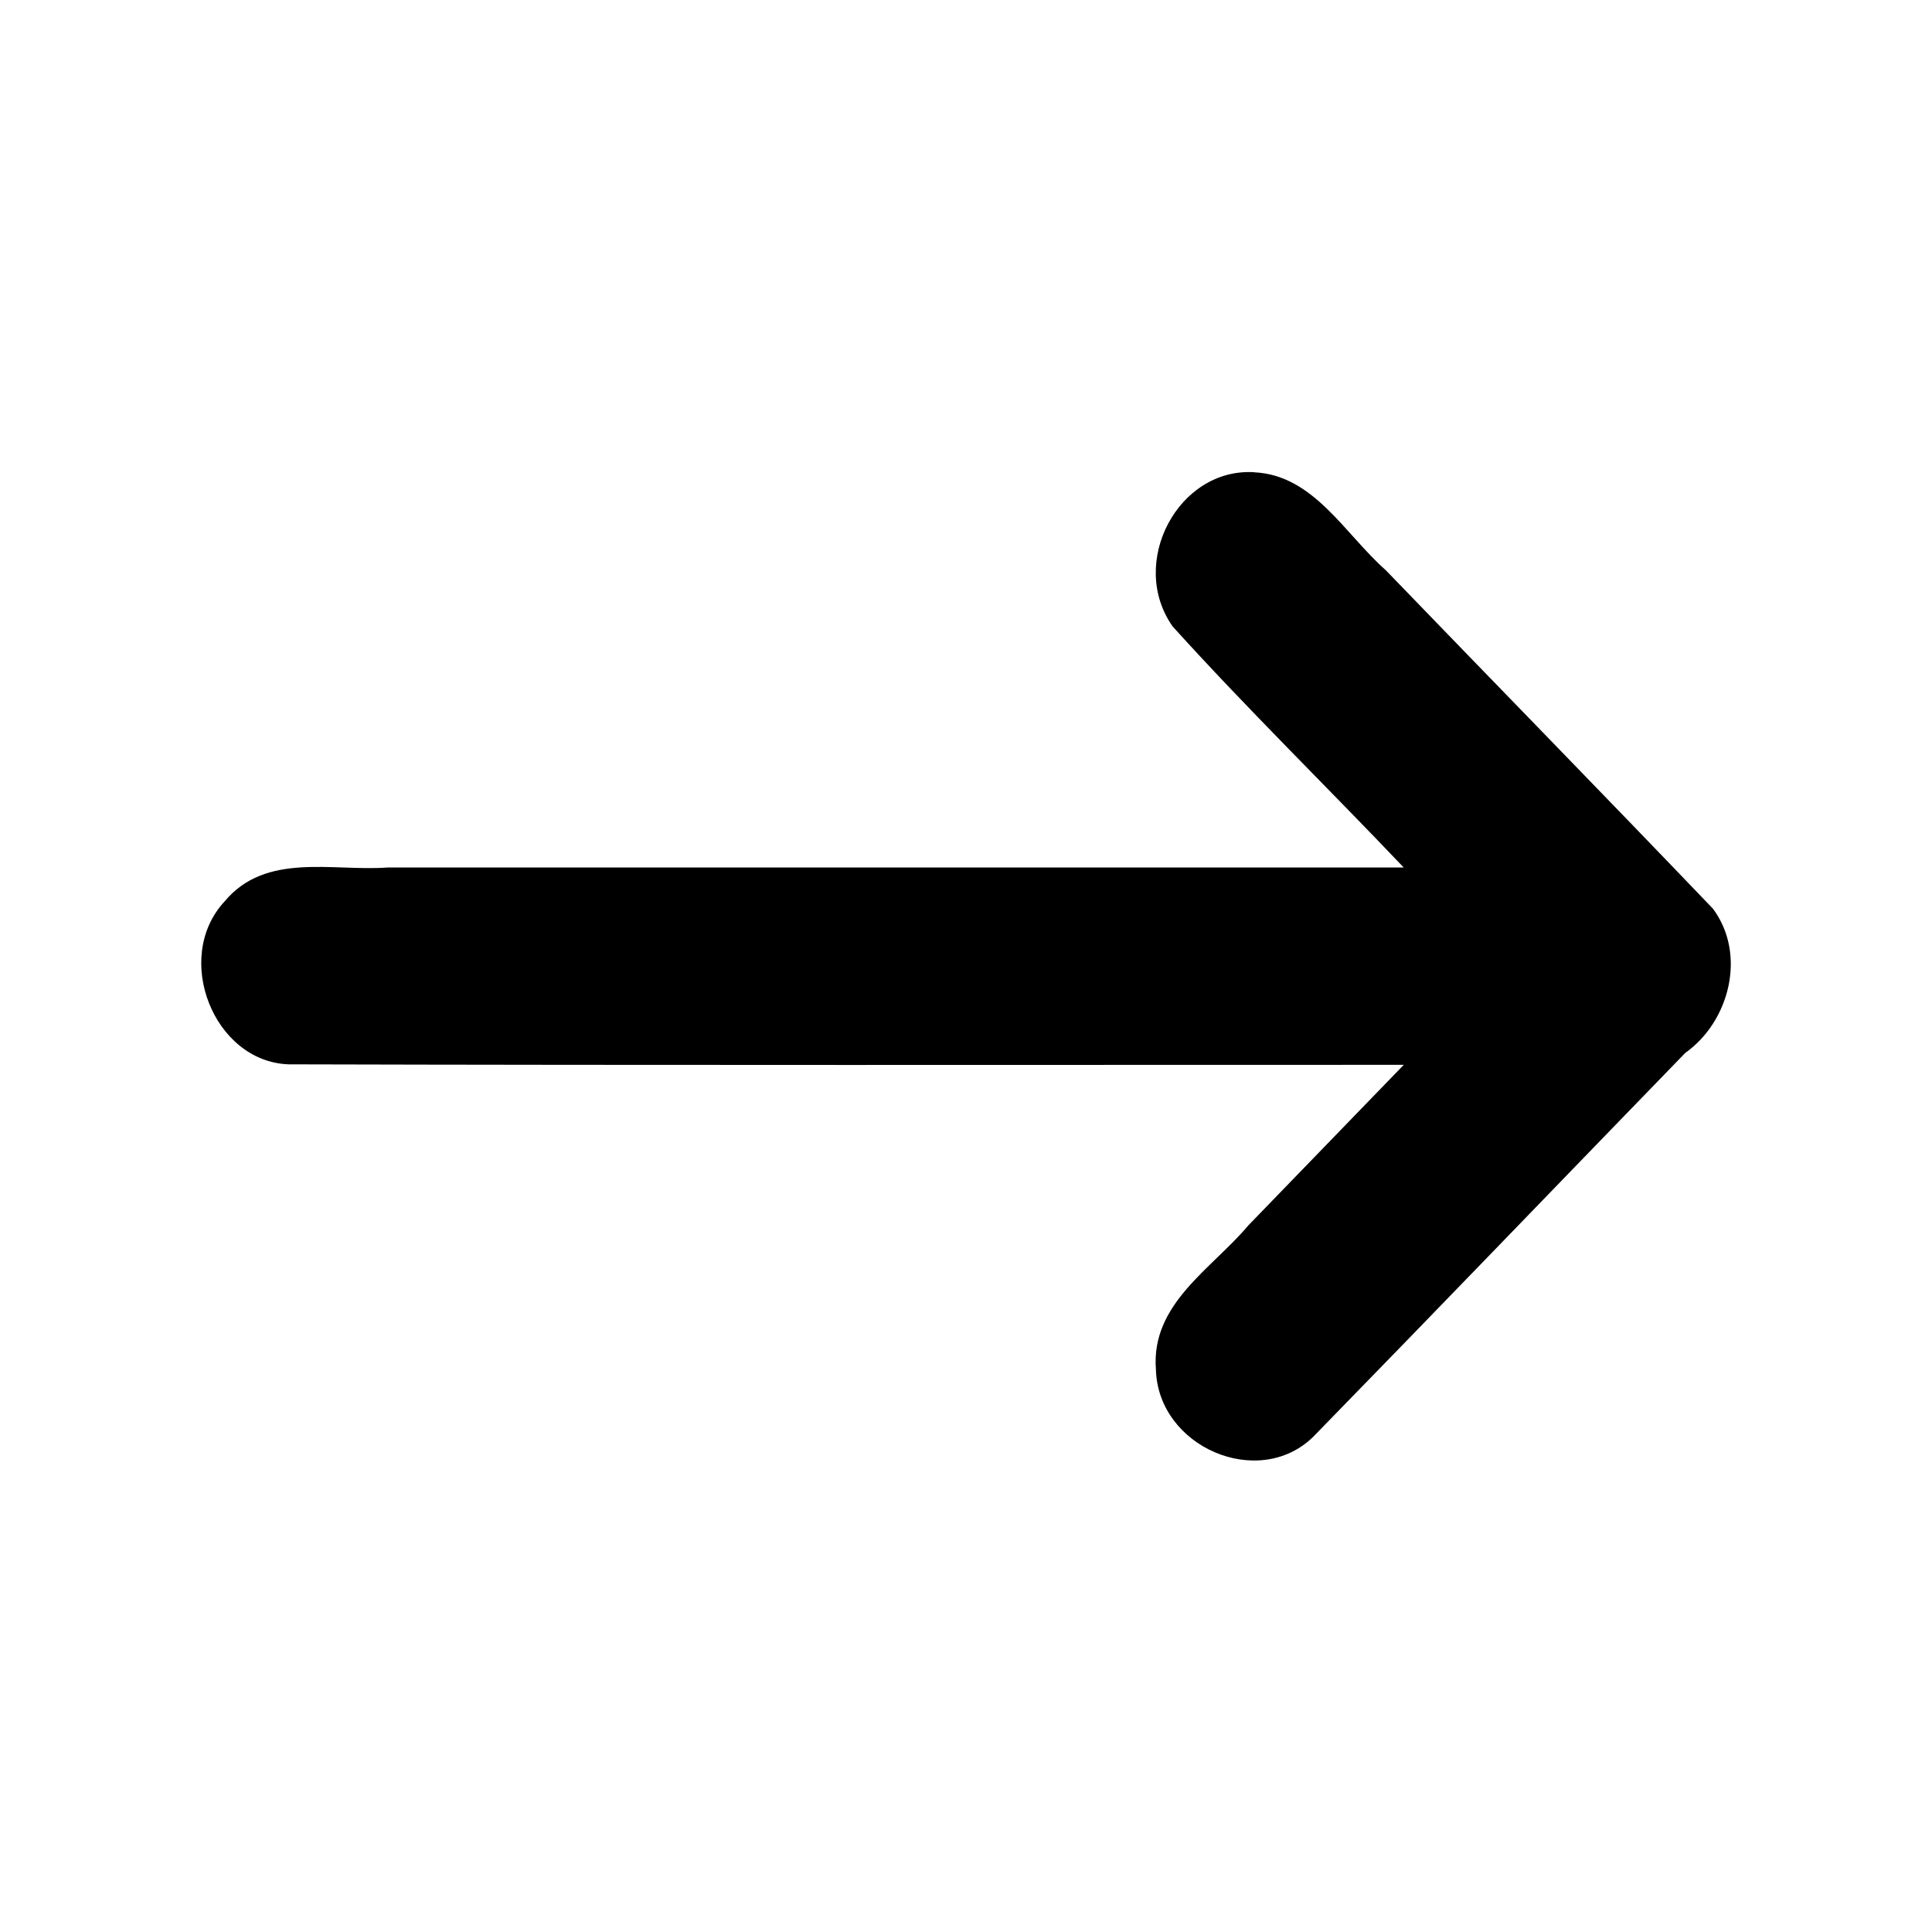
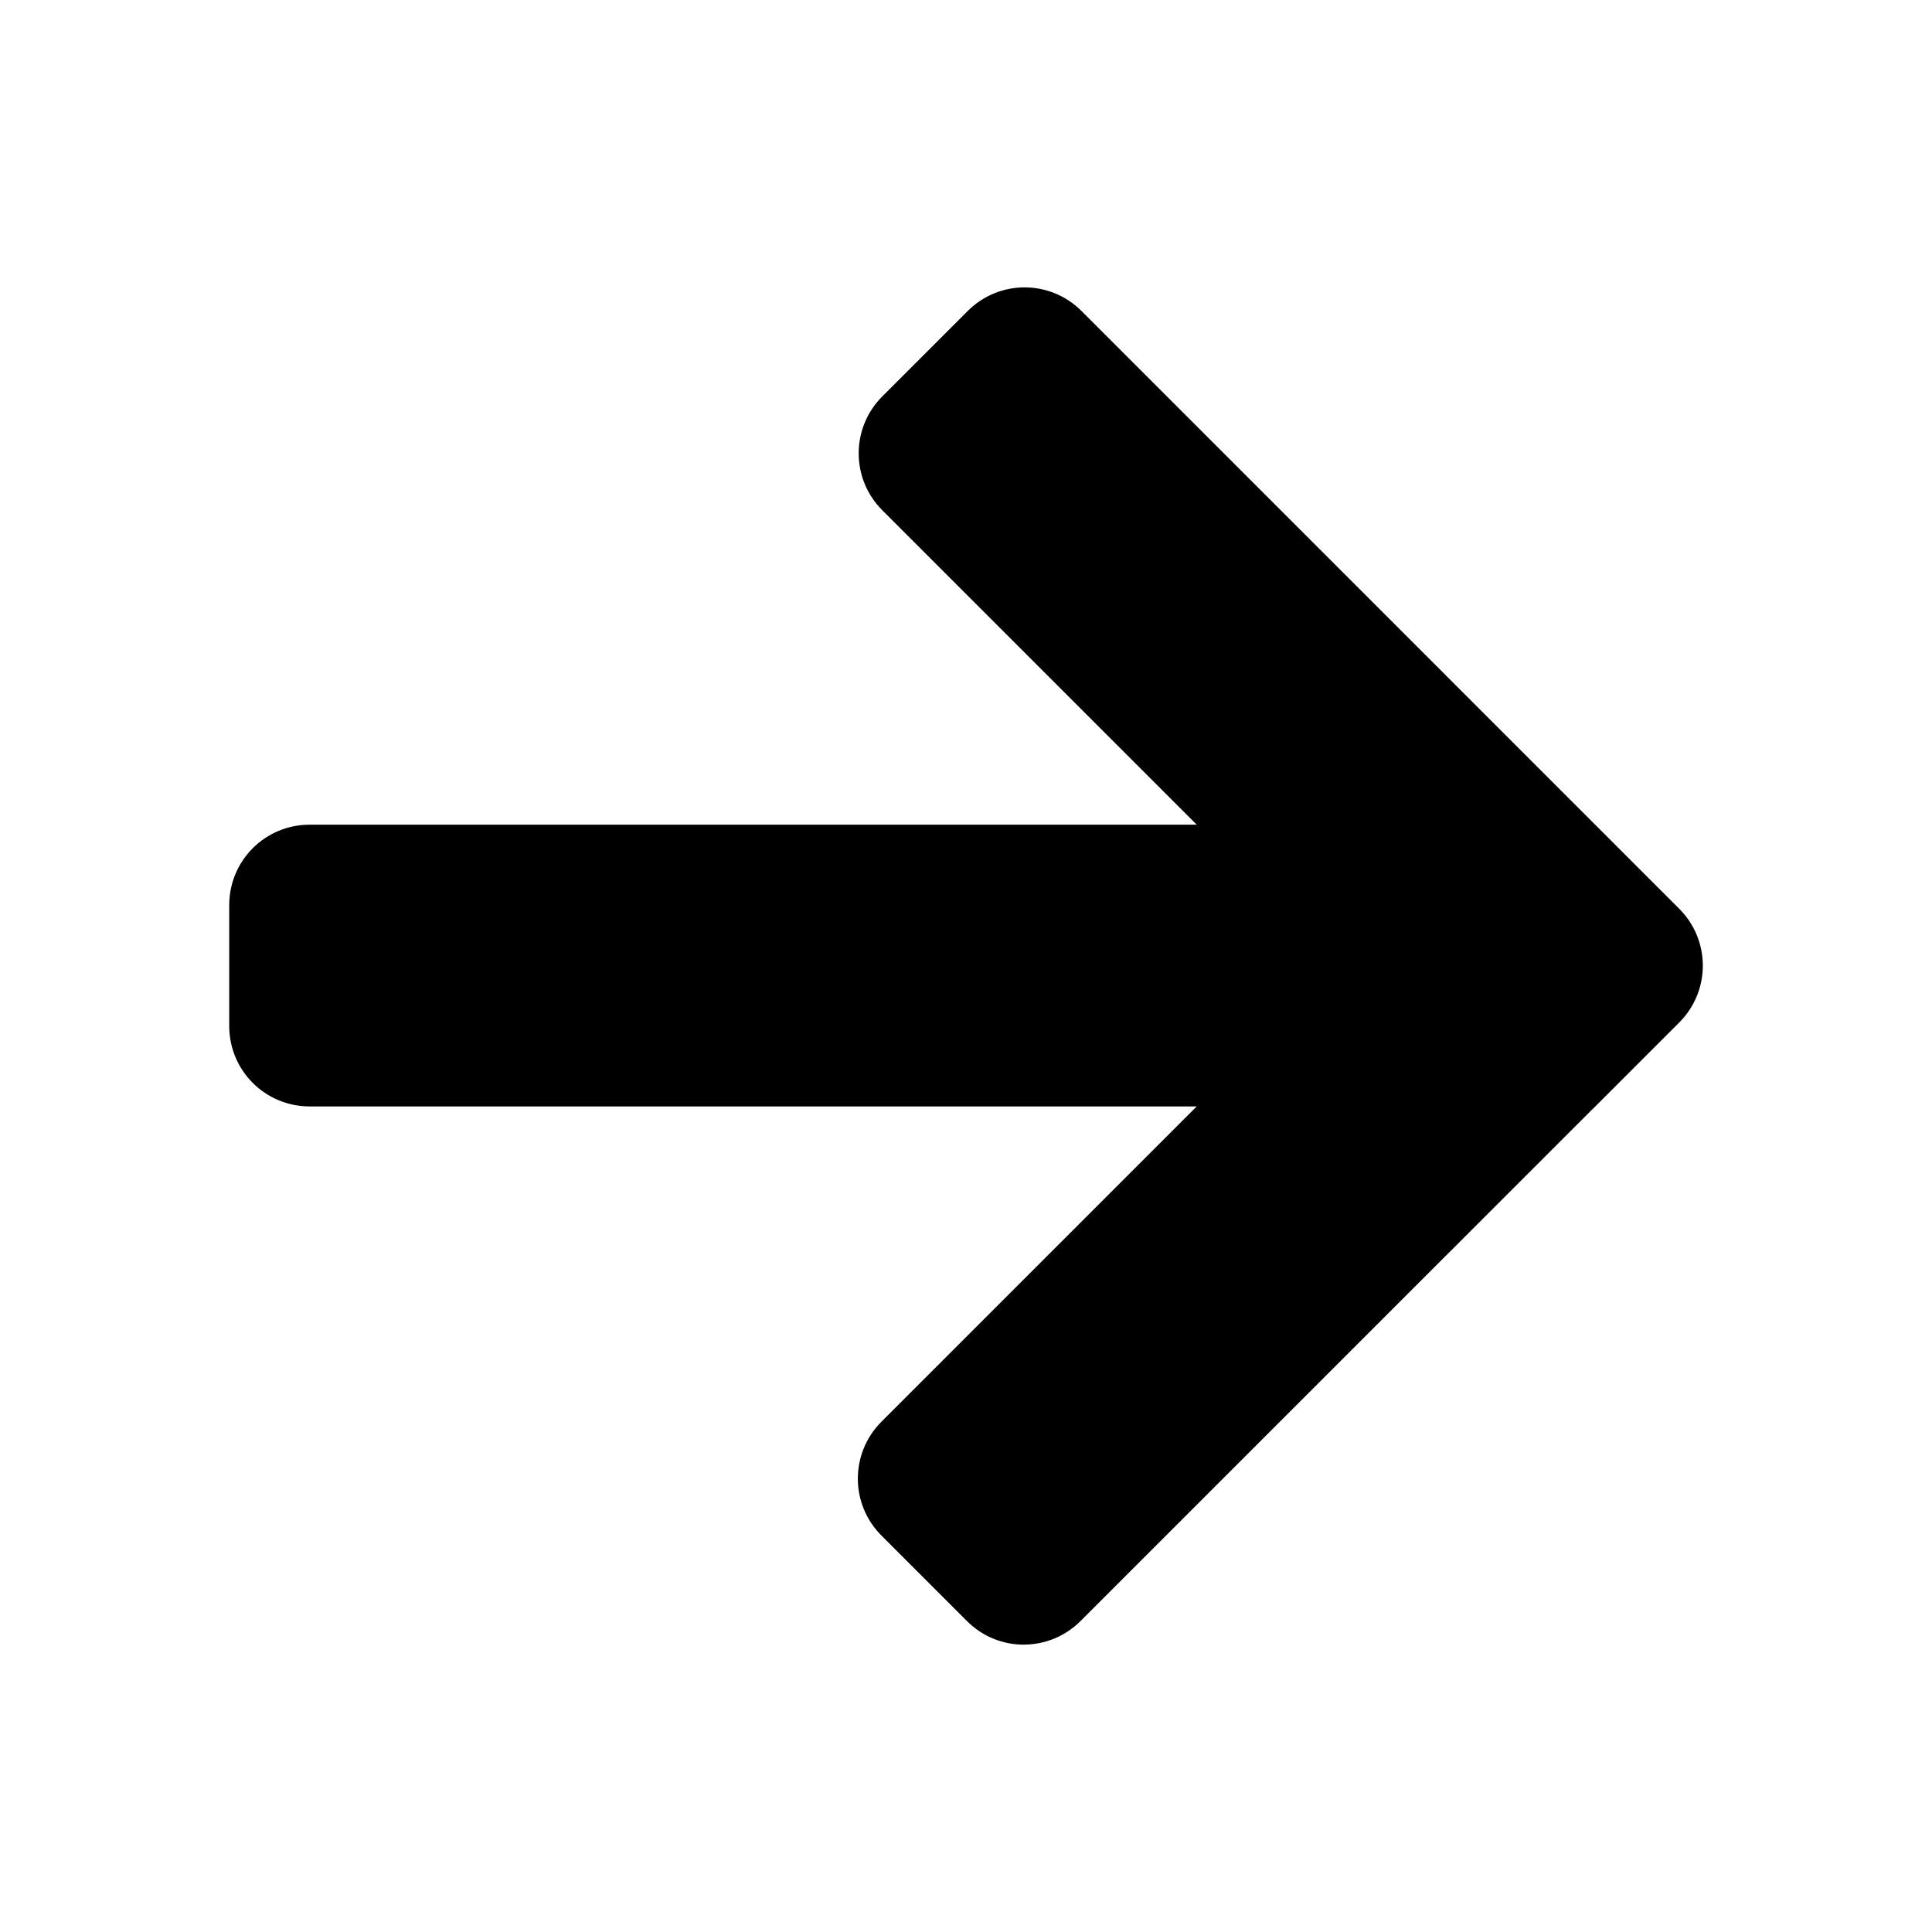
<svg xmlns="http://www.w3.org/2000/svg" height="48" width="48" version="1.1" viewBox="0 0 48 48">
-   <g transform="matrix(1.1856 0 0 1.2247 -4.4523 -1235.5)">
-     <g transform="matrix(-1,0,0,1,48,0)">
-       <path style="color-rendering:auto;text-decoration-color:#000000;color:#000000;isolation:auto;mix-blend-mode:normal;shape-rendering:auto;solid-color:#000000;block-progression:tb;text-decoration-line:none;image-rendering:auto;white-space:normal;text-indent:0;text-transform:none;text-decoration-style:solid;fill:#000000" d="m17.961 1018.4c-1.246 0.056-1.897 1.253-2.756 1.986-2.283 2.291-4.585 4.57-6.857 6.868-0.712 0.93-0.342 2.292 0.582 2.925 2.602 2.596 5.192 5.204 7.801 7.792 1.146 1.077 3.249 0.201 3.291-1.372 0.108-1.331-1.172-2.04-1.936-2.921-1.086-1.086-2.172-2.172-3.258-3.258 7.79 0 15.581 0.01 23.372-0.01 1.572-0.057 2.428-2.169 1.339-3.304-0.864-1.006-2.26-0.607-3.416-0.689h-21.294c1.607-1.637 3.279-3.216 4.843-4.891 0.938-1.289-0.116-3.221-1.71-3.128z" />
-     </g>
-   </g>
+   <path style="fill-rule:evenodd;fill:#000000" d="m25.434 40.86c0.511 0 1.022-0.196 1.414-0.588l12.729-12.728c0.007-0.007 0.015-0.011 0.021-0.018l2.121-2.121c0.783-0.783 0.783-2.045 0-2.828l-14.849-14.85c-0.783-0.783-2.045-0.783-2.828 0l-2.121 2.121c-0.783 0.783-0.783 2.047 0 2.83l7.811 7.811h-22.037c-1.108 0-2 0.892-2 2v3c0 1.108 0.892 2 2 2h22.037l-7.832 7.832c-0.783 0.783-0.783 2.047 0 2.83l2.121 2.121c0.391 0.393 0.902 0.589 1.413 0.589z" />
</svg>
